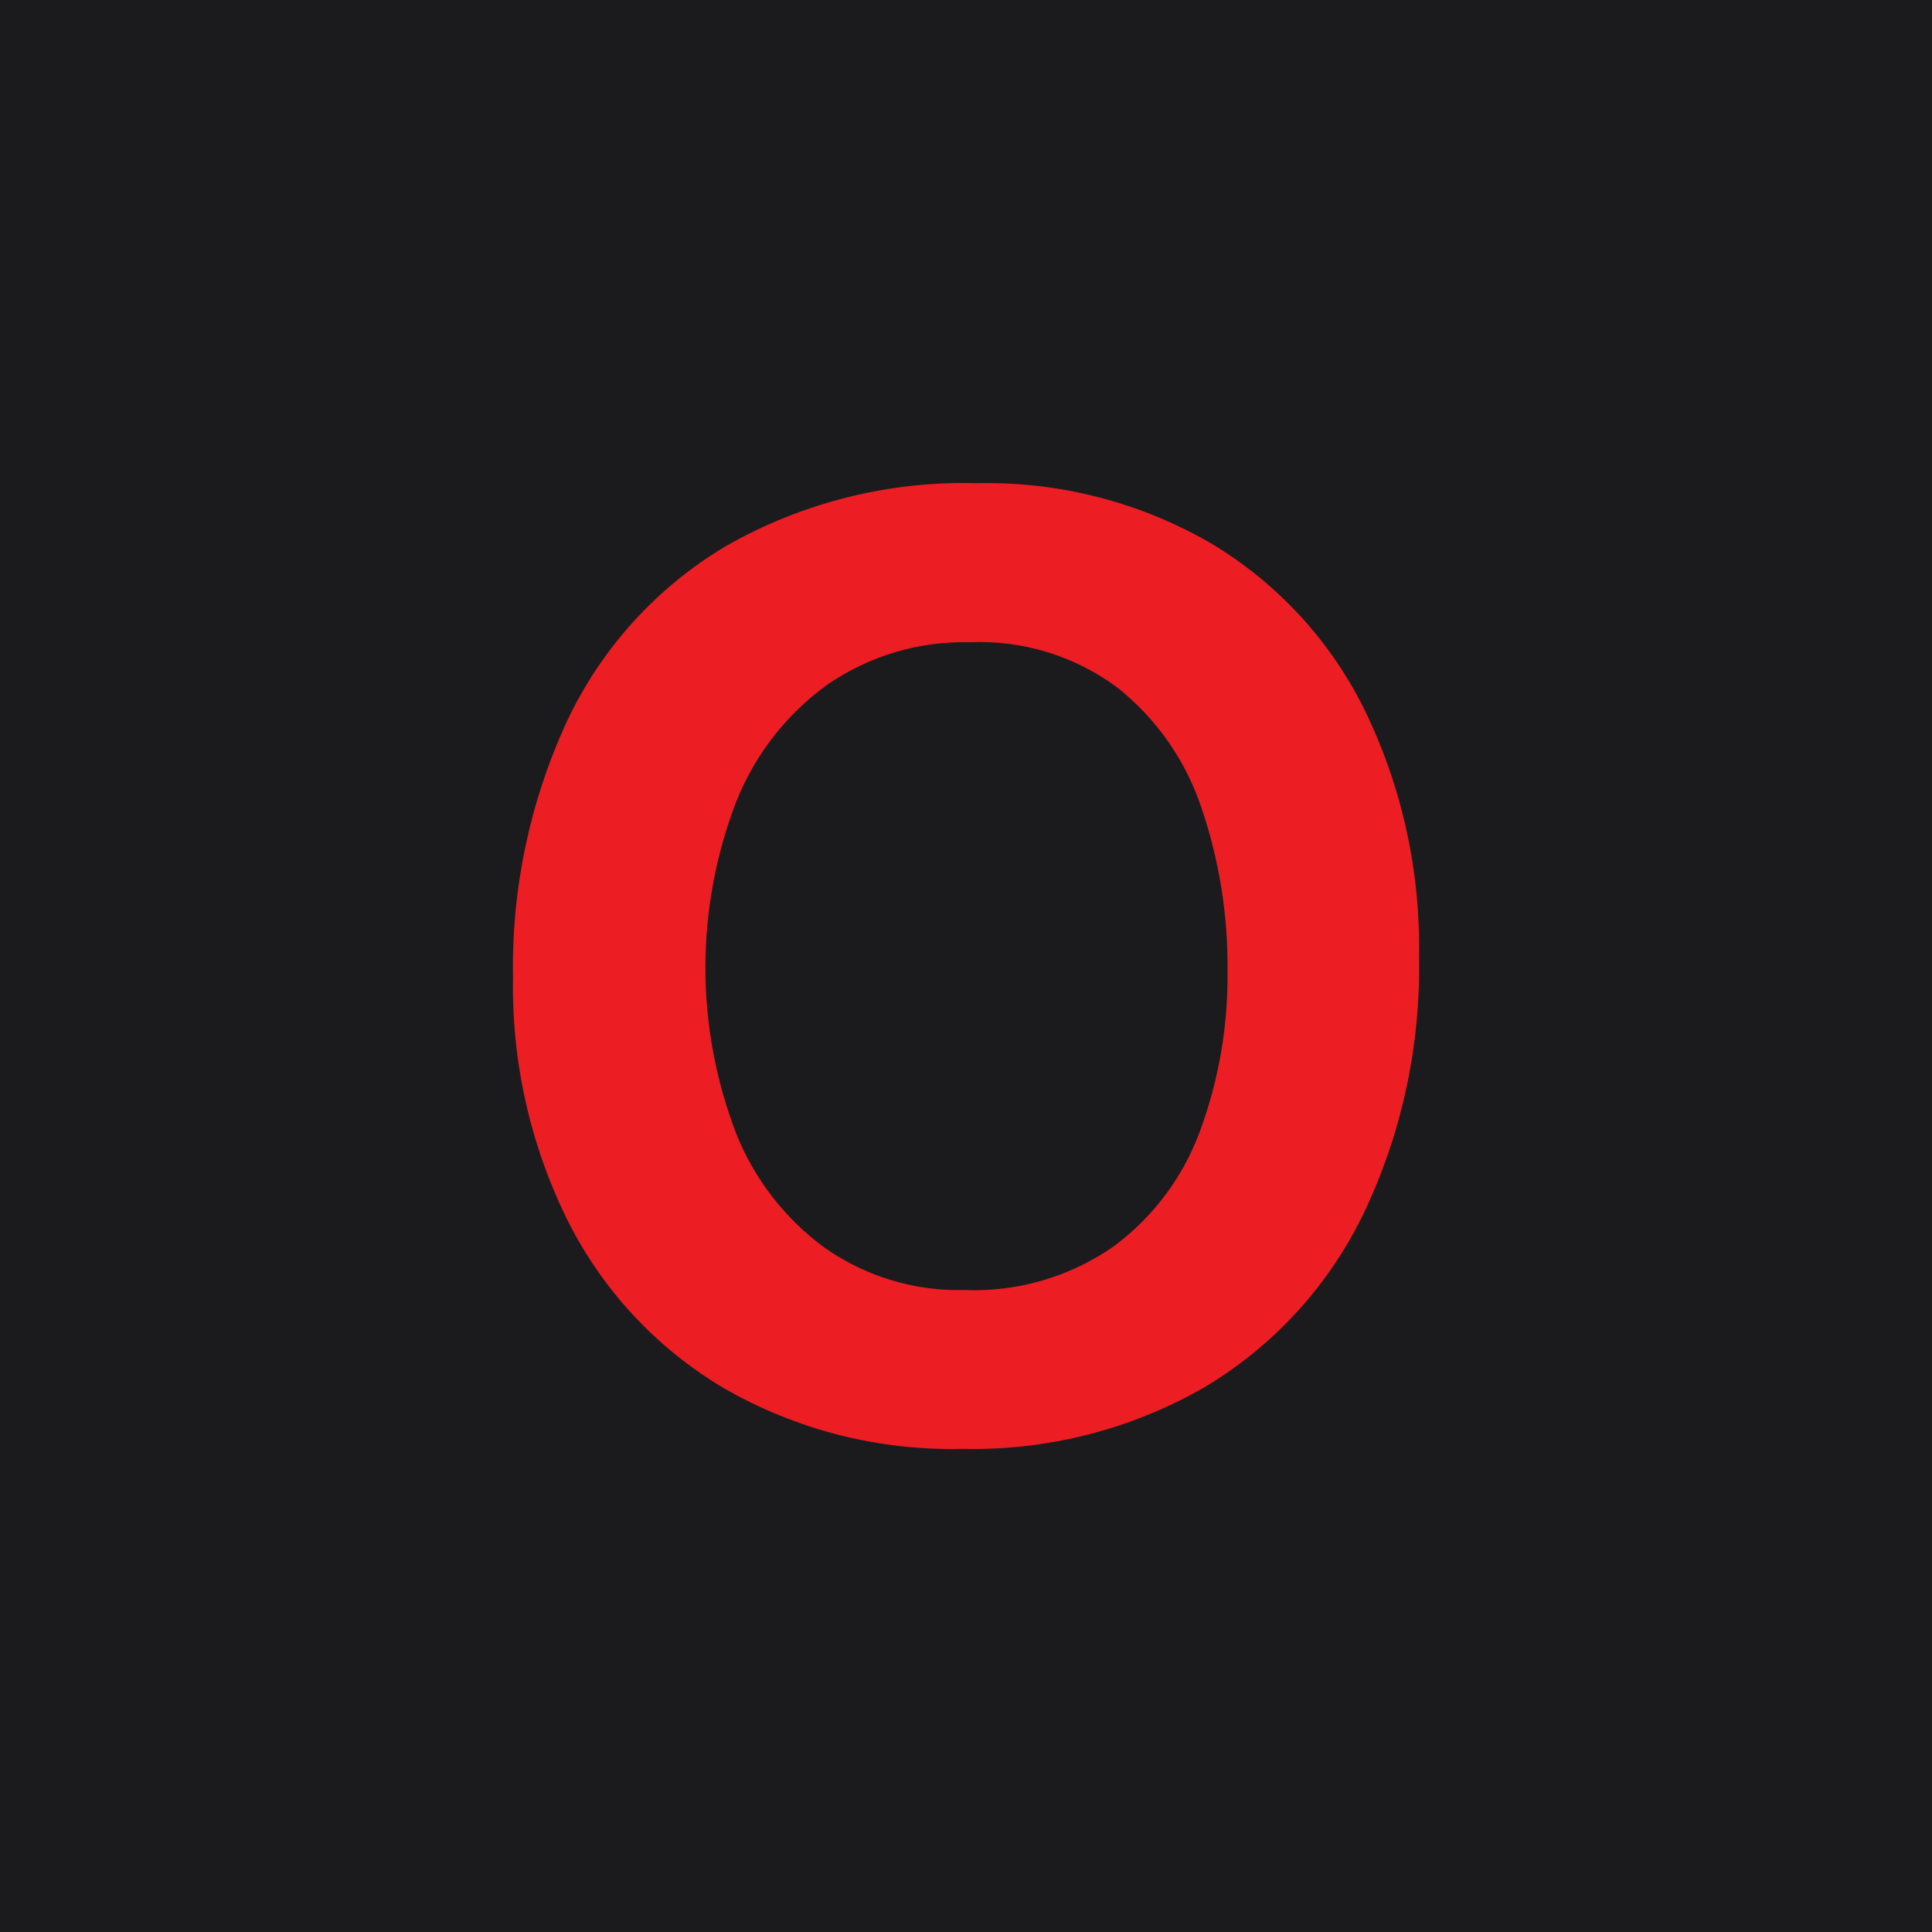
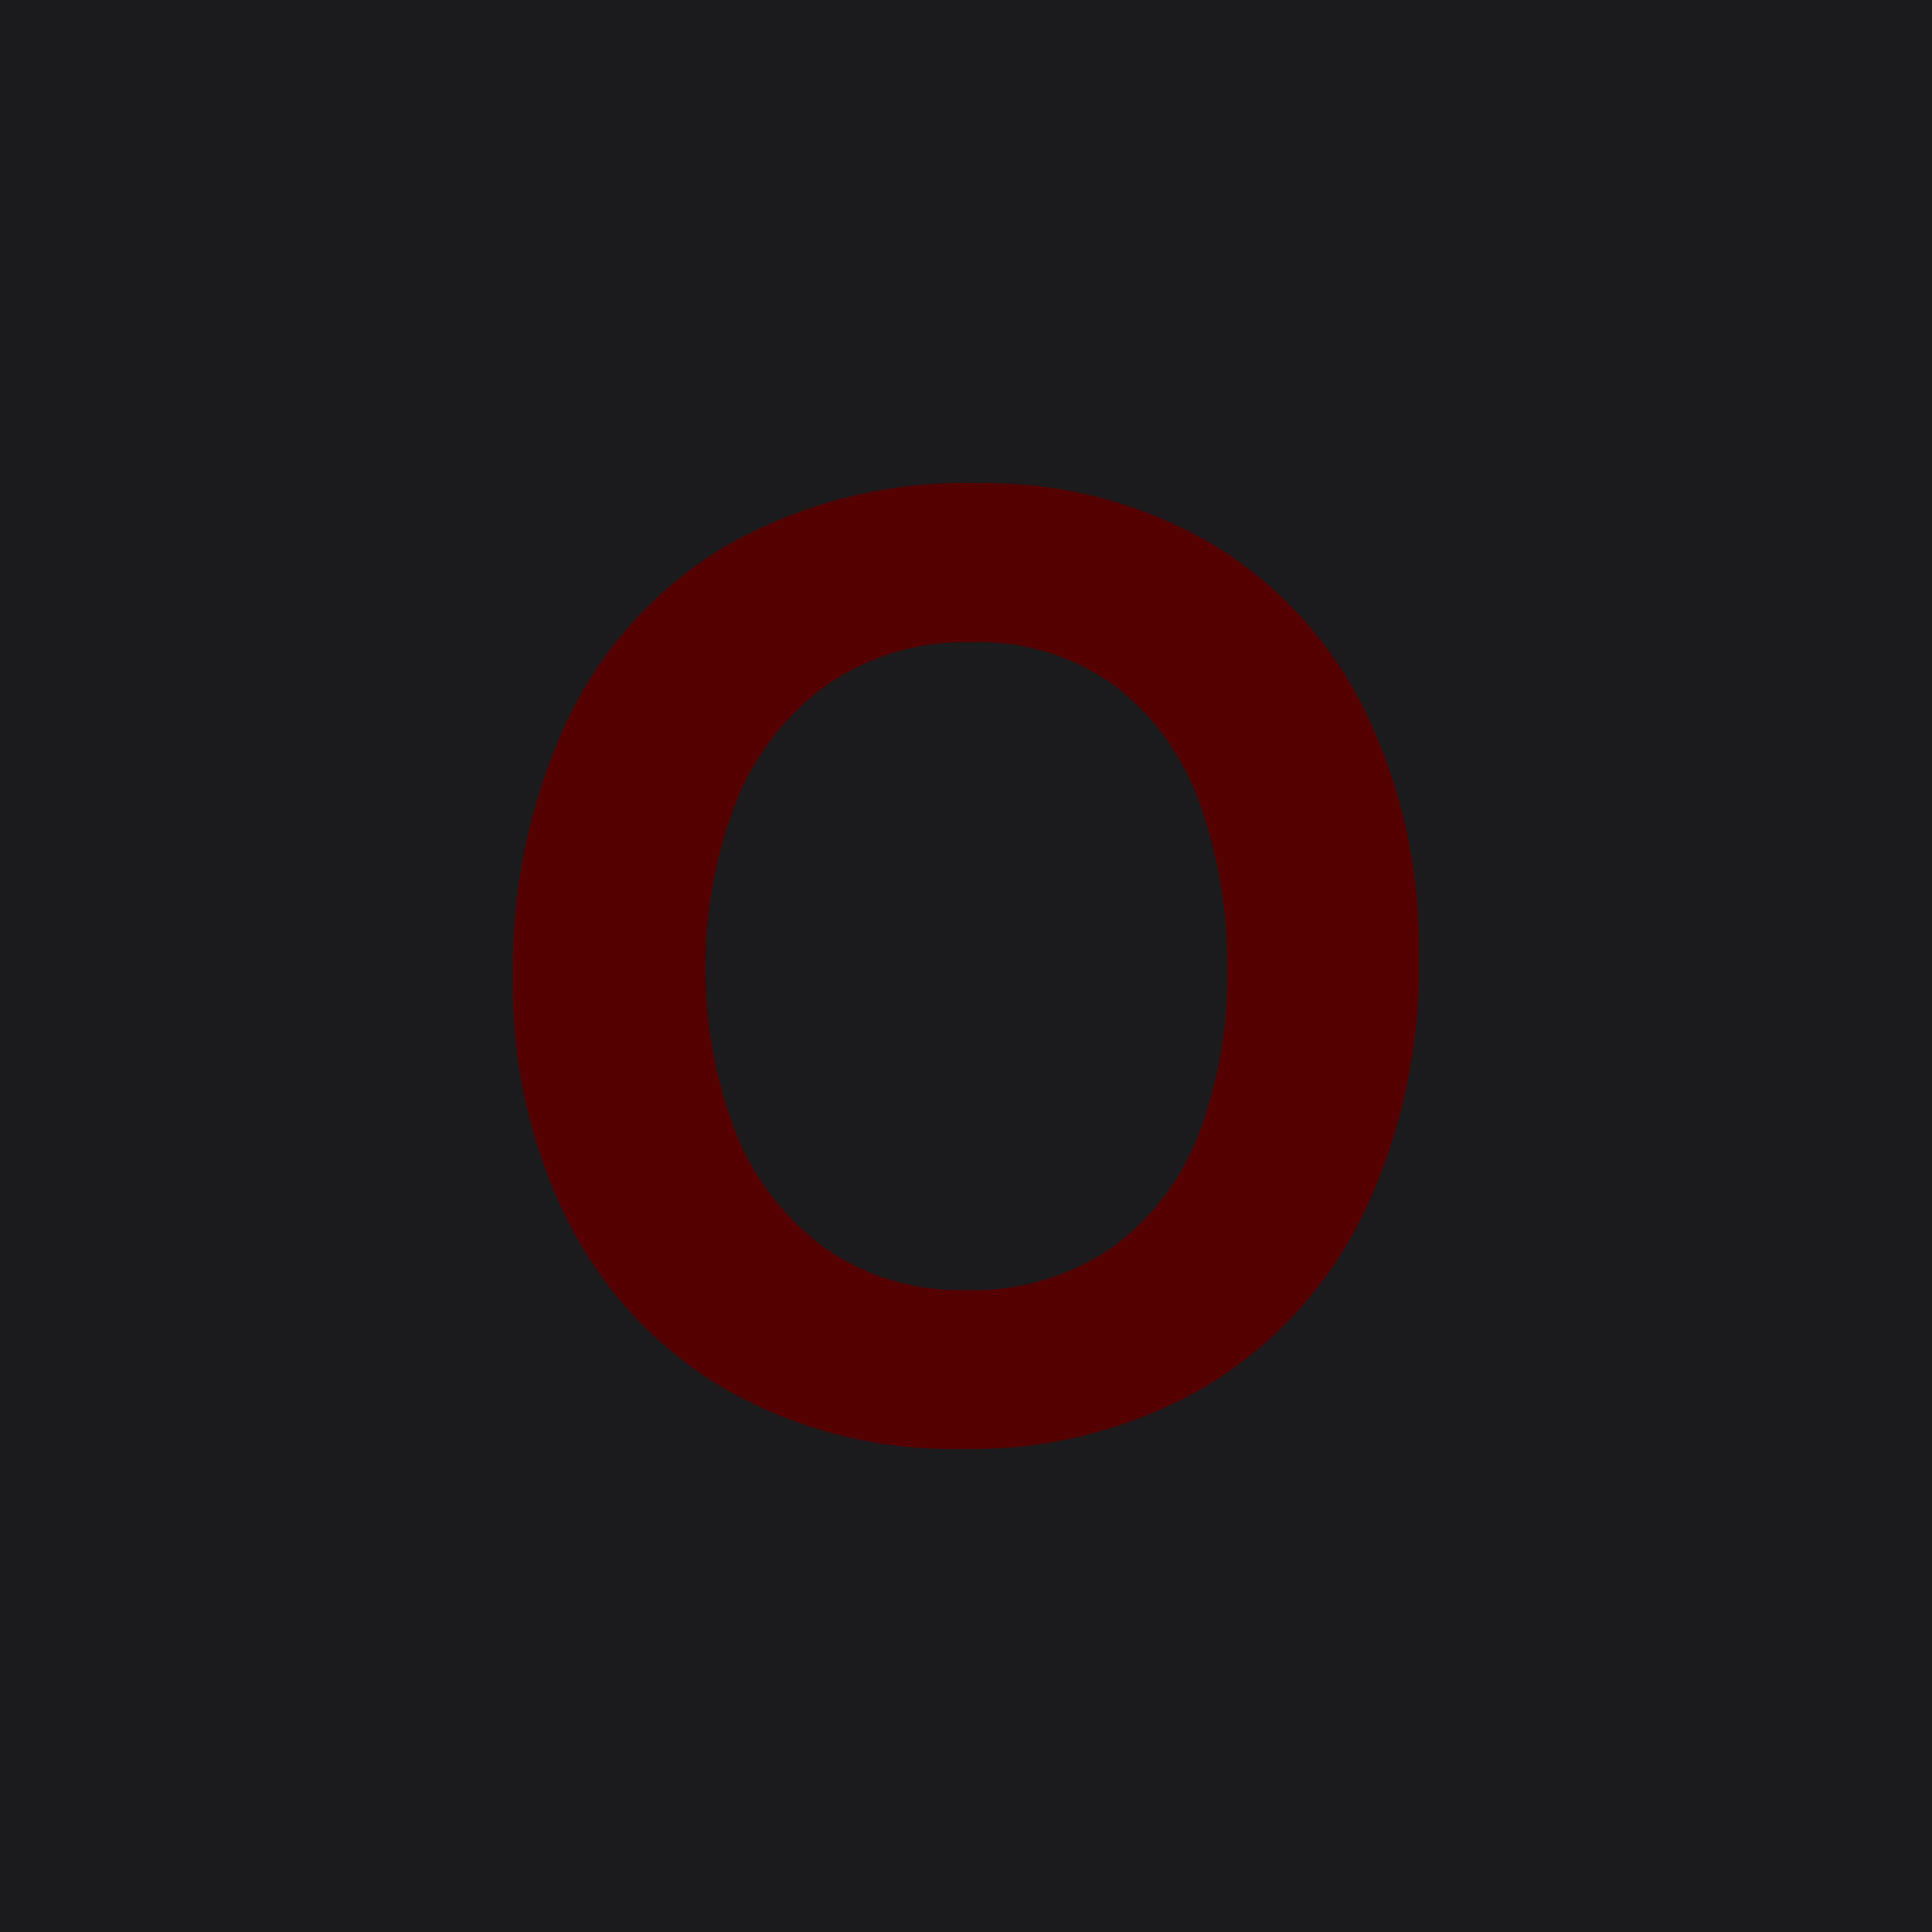
<svg xmlns="http://www.w3.org/2000/svg" style="isolation:isolate" viewBox="0 0 512 512" width="512pt" height="512pt">
  <defs>
    <clipPath id="_clipPath_nG9wwKKqPqlLlli7ndYzWotUHMsmXxDx">
      <rect width="512" height="512" />
    </clipPath>
  </defs>
  <g clip-path="url(#_clipPath_nG9wwKKqPqlLlli7ndYzWotUHMsmXxDx)">
    <rect width="512" height="512" style="fill:rgb(27,27,29)" />
-     <path d=" M 150.219 191.218 C 159.287 171.898 173.923 155.73 192.249 144.792 C 212.544 133.173 235.651 127.381 259.027 128.052 C 280.693 127.582 302.071 133.075 320.828 143.929 C 338.463 154.446 352.666 169.855 361.713 188.287 C 371.566 208.597 376.477 230.95 376.045 253.52 C 376.522 277.107 371.47 300.479 361.292 321.763 C 352.029 340.854 337.375 356.812 319.142 367.667 C 299.662 378.854 277.49 384.49 255.033 383.965 C 232.905 384.499 211.055 378.944 191.868 367.907 C 174.08 357.377 159.699 341.95 150.44 323.469 C 140.529 303.452 135.56 281.351 135.948 259.019 C 135.536 235.632 140.414 212.454 150.219 191.218 Z  M 195.019 300.206 C 199.853 312.42 208.052 323.012 218.663 330.755 C 229.471 338.309 242.413 342.206 255.595 341.875 C 269.633 342.43 283.47 338.4 295.015 330.394 C 305.492 322.675 313.475 312.054 317.977 299.845 C 323.01 286.21 325.493 271.766 325.303 257.233 C 325.459 242.561 323.124 227.97 318.398 214.079 C 314.225 201.538 306.499 190.479 296.159 182.246 C 284.903 173.86 271.103 169.607 257.08 170.203 C 243.612 169.854 230.381 173.782 219.285 181.423 C 208.495 189.198 200.14 199.884 195.199 212.232 C 184.238 240.536 184.181 271.903 195.039 300.246 L 195.019 300.206 Z " fill="rgb(237,29,36)" />
+     <path d=" M 150.219 191.218 C 159.287 171.898 173.923 155.73 192.249 144.792 C 212.544 133.173 235.651 127.381 259.027 128.052 C 280.693 127.582 302.071 133.075 320.828 143.929 C 338.463 154.446 352.666 169.855 361.713 188.287 C 371.566 208.597 376.477 230.95 376.045 253.52 C 376.522 277.107 371.47 300.479 361.292 321.763 C 352.029 340.854 337.375 356.812 319.142 367.667 C 299.662 378.854 277.49 384.49 255.033 383.965 C 232.905 384.499 211.055 378.944 191.868 367.907 C 174.08 357.377 159.699 341.95 150.44 323.469 C 140.529 303.452 135.56 281.351 135.948 259.019 C 135.536 235.632 140.414 212.454 150.219 191.218 Z  M 195.019 300.206 C 199.853 312.42 208.052 323.012 218.663 330.755 C 229.471 338.309 242.413 342.206 255.595 341.875 C 269.633 342.43 283.47 338.4 295.015 330.394 C 305.492 322.675 313.475 312.054 317.977 299.845 C 323.01 286.21 325.493 271.766 325.303 257.233 C 325.459 242.561 323.124 227.97 318.398 214.079 C 314.225 201.538 306.499 190.479 296.159 182.246 C 284.903 173.86 271.103 169.607 257.08 170.203 C 243.612 169.854 230.381 173.782 219.285 181.423 C 208.495 189.198 200.14 199.884 195.199 212.232 C 184.238 240.536 184.181 271.903 195.039 300.246 L 195.019 300.206 Z " fill="rgb(85,0,0)" />
  </g>
</svg>
